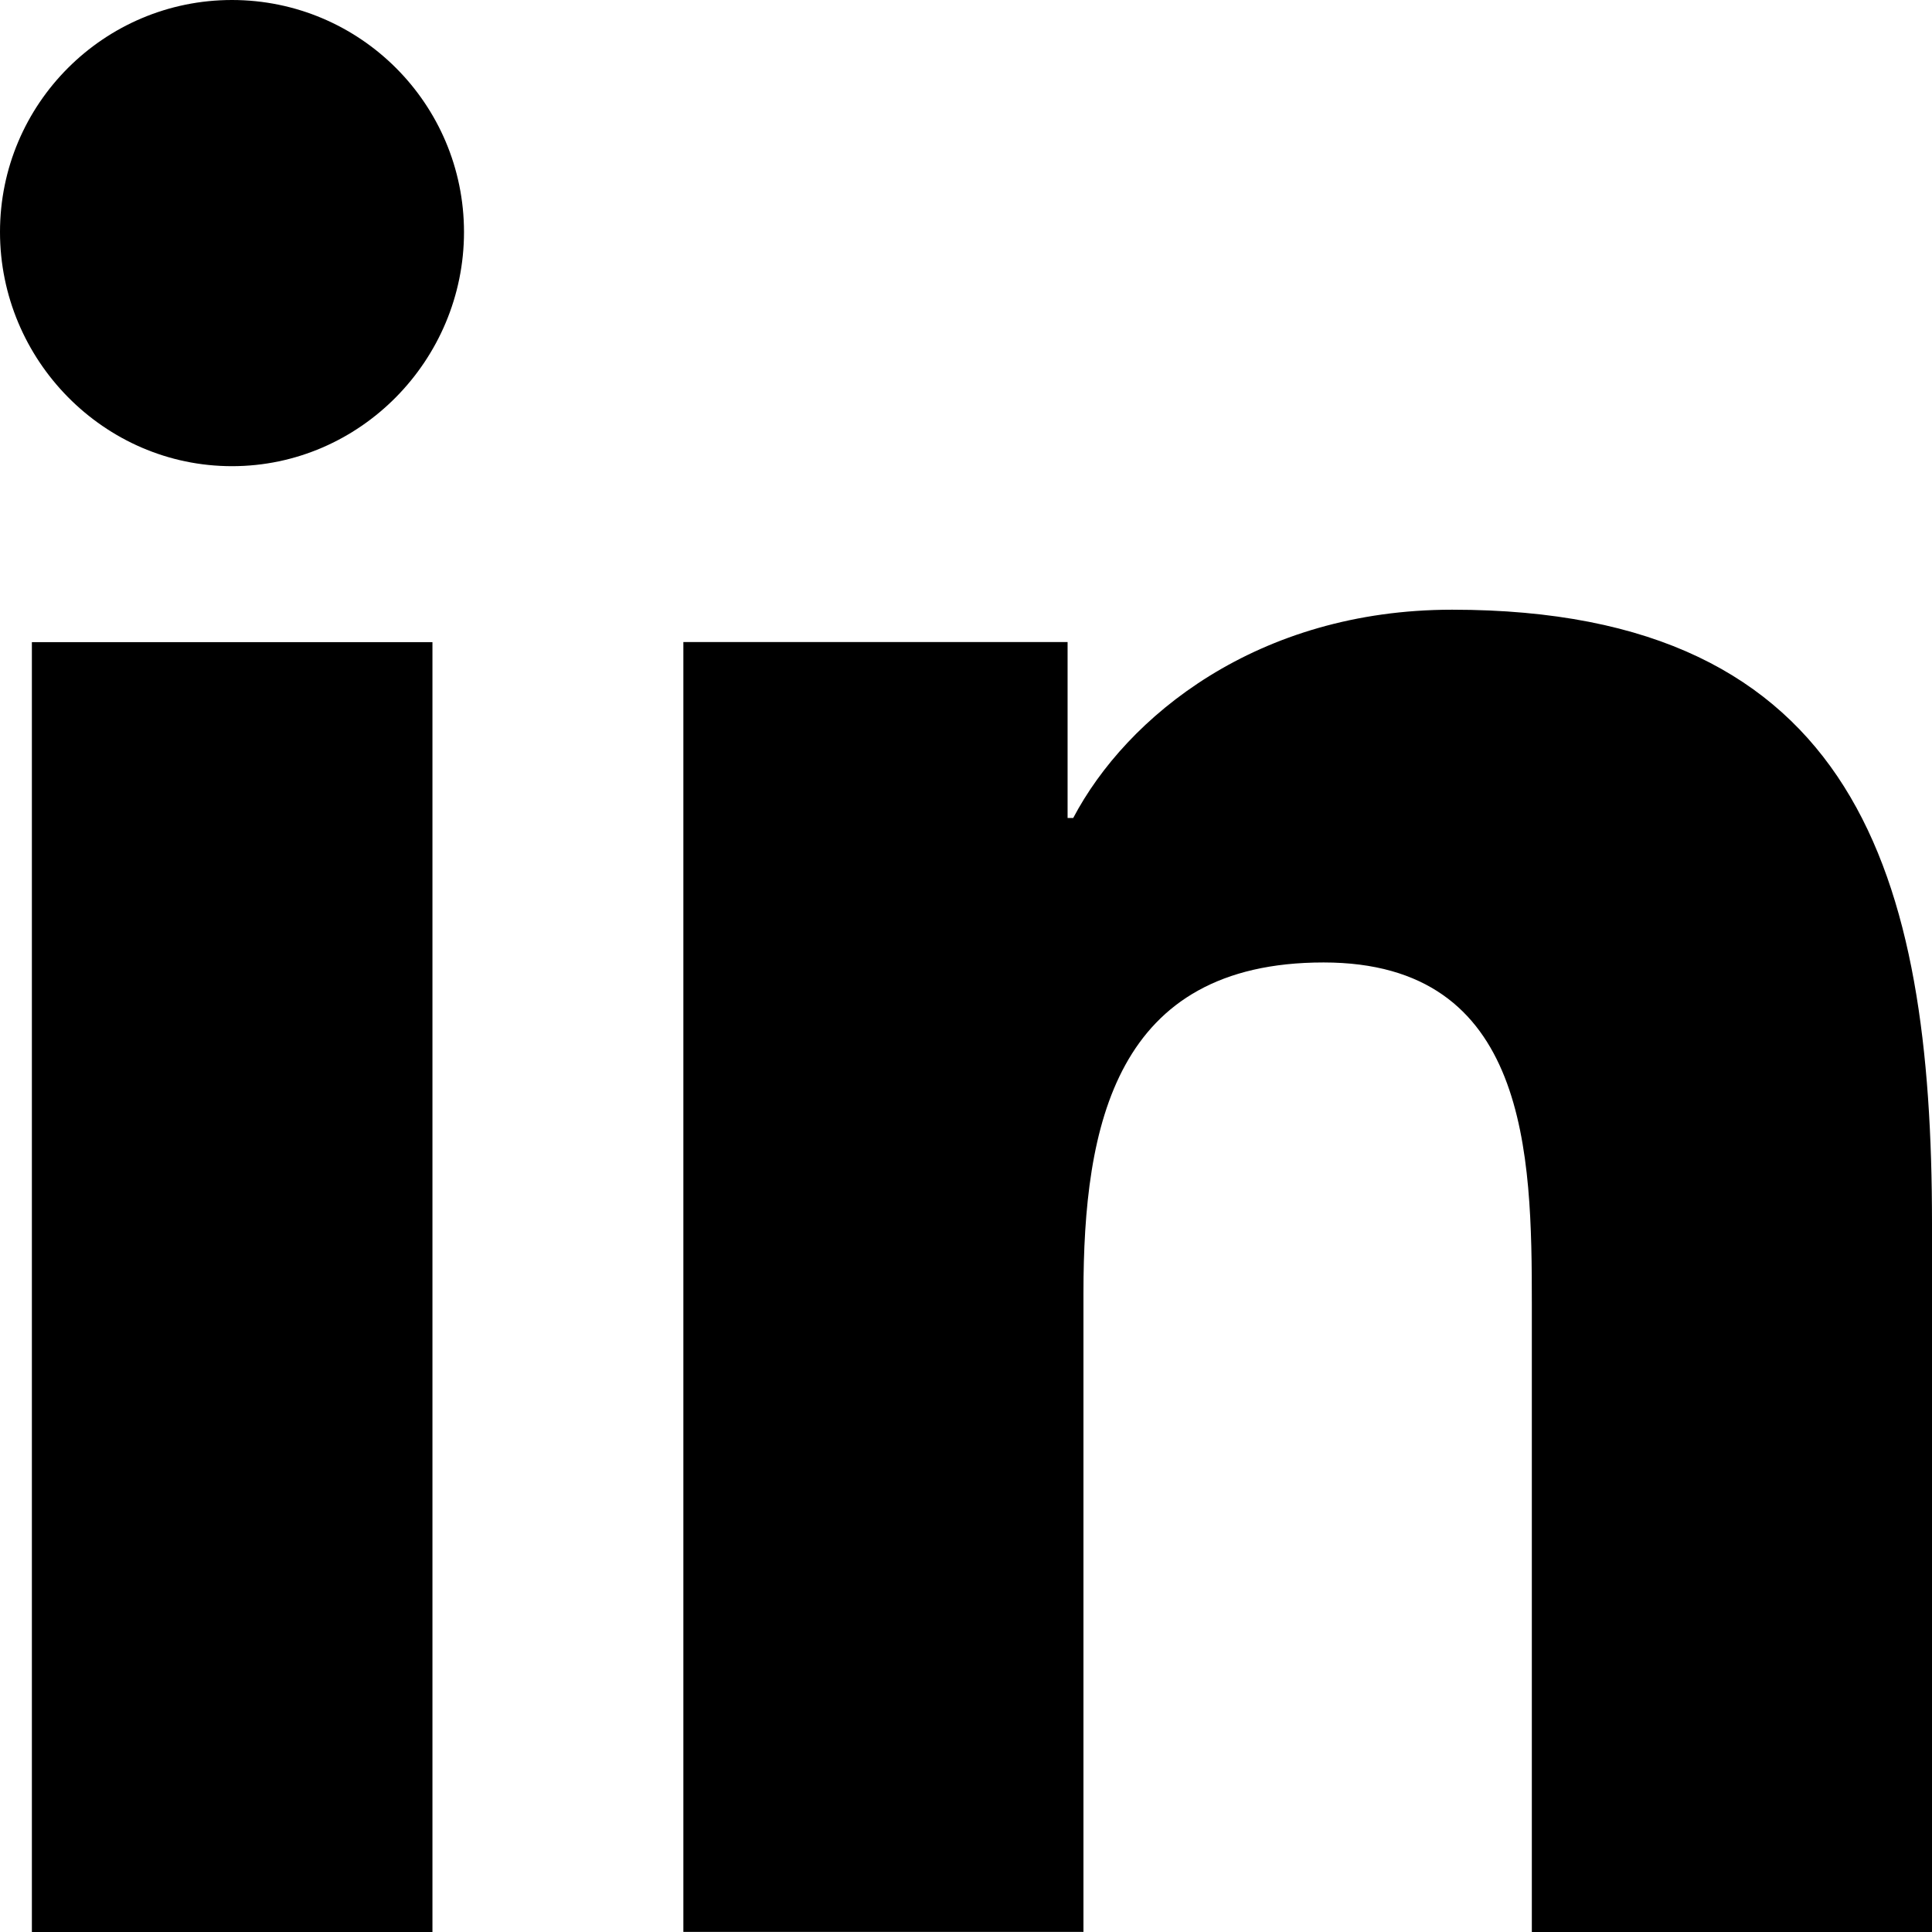
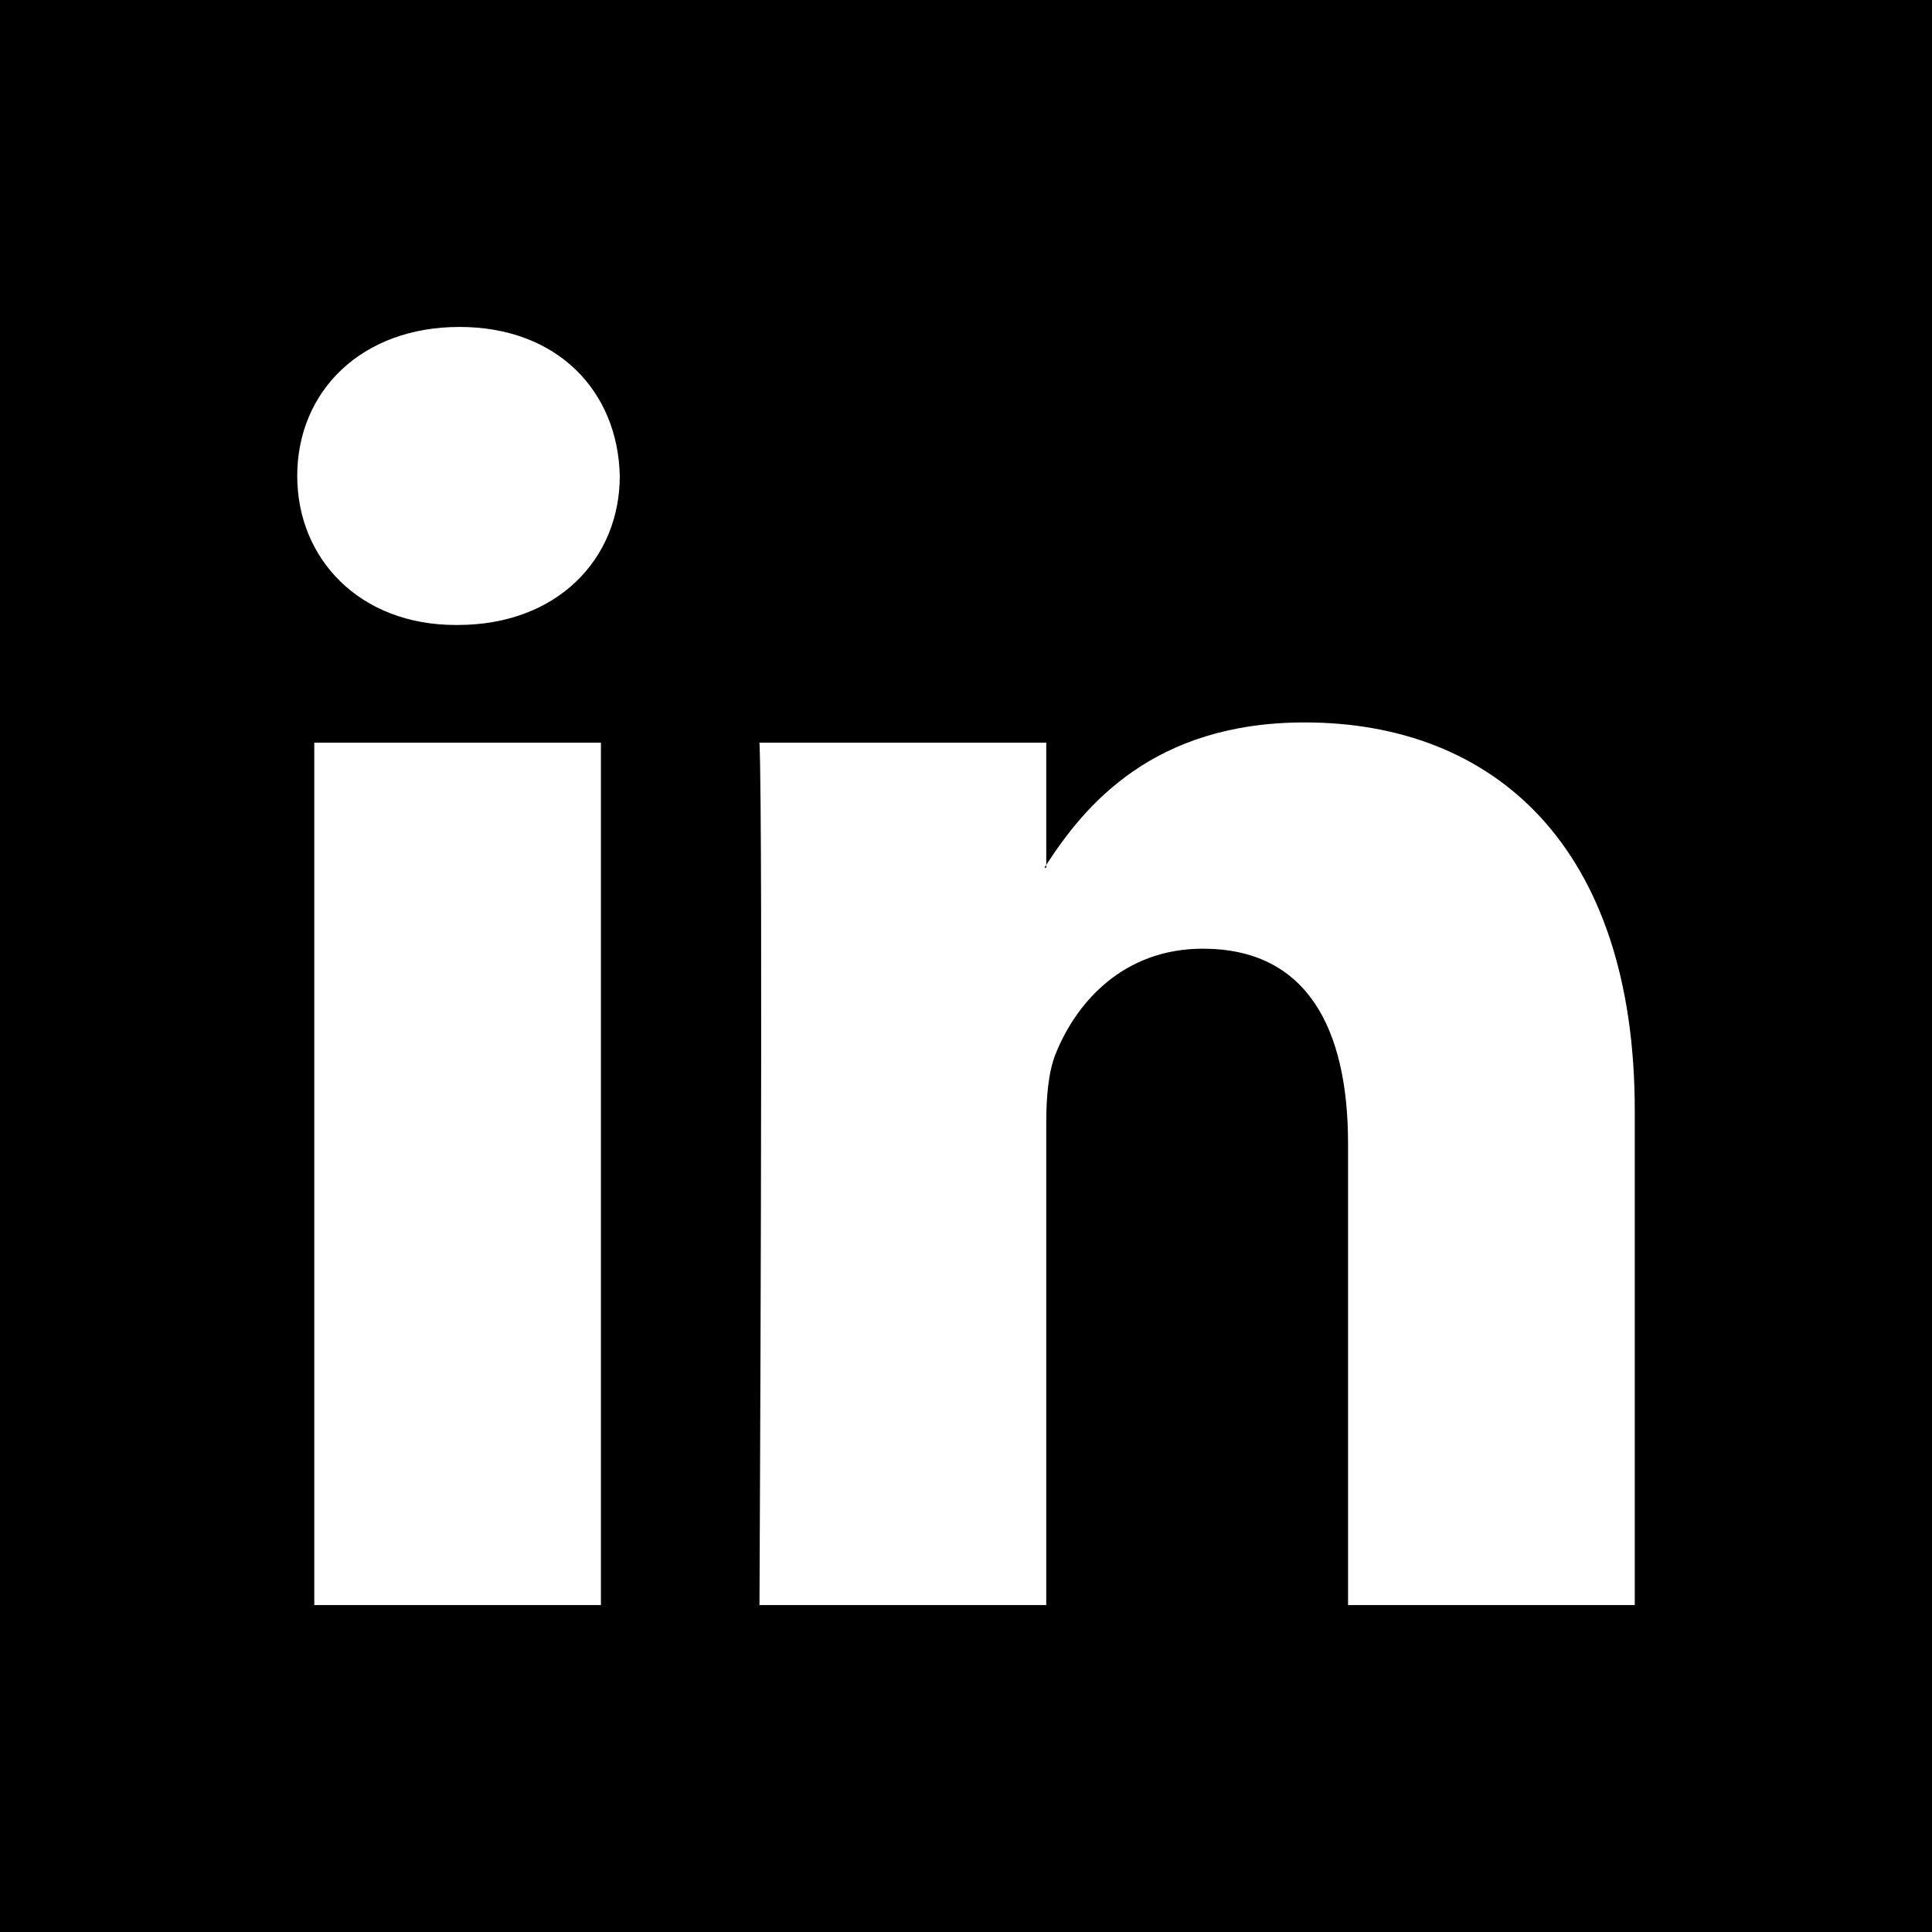
- <svg xmlns="http://www.w3.org/2000/svg" id="Bold" height="512" viewBox="0 0 24 24" width="512">
-   <path d="M23.994 24v-.001H24v-8.802c0-4.306-.927-7.623-5.961-7.623-2.42 0-4.044 1.328-4.707 2.587h-.07V7.976H8.489v16.023h4.97v-7.934c0-2.089.396-4.109 2.983-4.109 2.549 0 2.587 2.384 2.587 4.243V24zM.396 7.977h4.976V24H.396zM2.882 0C1.291 0 0 1.291 0 2.882s1.291 2.909 2.882 2.909 2.882-1.318 2.882-2.909A2.884 2.884 0 002.882 0z" />
+ <svg xmlns="http://www.w3.org/2000/svg" version="1.1" id="Layer_1" x="0" y="0" viewBox="0 0 455 455" xml:space="preserve">
+   <g fill-rule="evenodd" clip-rule="evenodd">
+     <path d="M246.4 204.35v-.665c-.136.223-.324.446-.442.665h.442z" />
+     <path d="M0 0v455h455V0H0zm141.522 378.002H74.016V174.906h67.506v203.096zm-33.753-230.816h-.446C84.678 147.186 70 131.585 70 112.085c0-19.928 15.107-35.087 38.211-35.087 23.109 0 37.31 15.159 37.752 35.087 0 19.5-14.643 35.101-38.194 35.101zM385 378.002h-67.524V269.345c0-27.291-9.756-45.92-34.195-45.92-18.664 0-29.755 12.543-34.641 24.693-1.776 4.34-2.24 10.373-2.24 16.459v113.426h-67.537s.905-184.043 0-203.096H246.4v28.779c8.973-13.807 24.986-33.547 60.856-33.547 44.437 0 77.744 29.02 77.744 91.398v116.465z" />
+   </g>
</svg>
